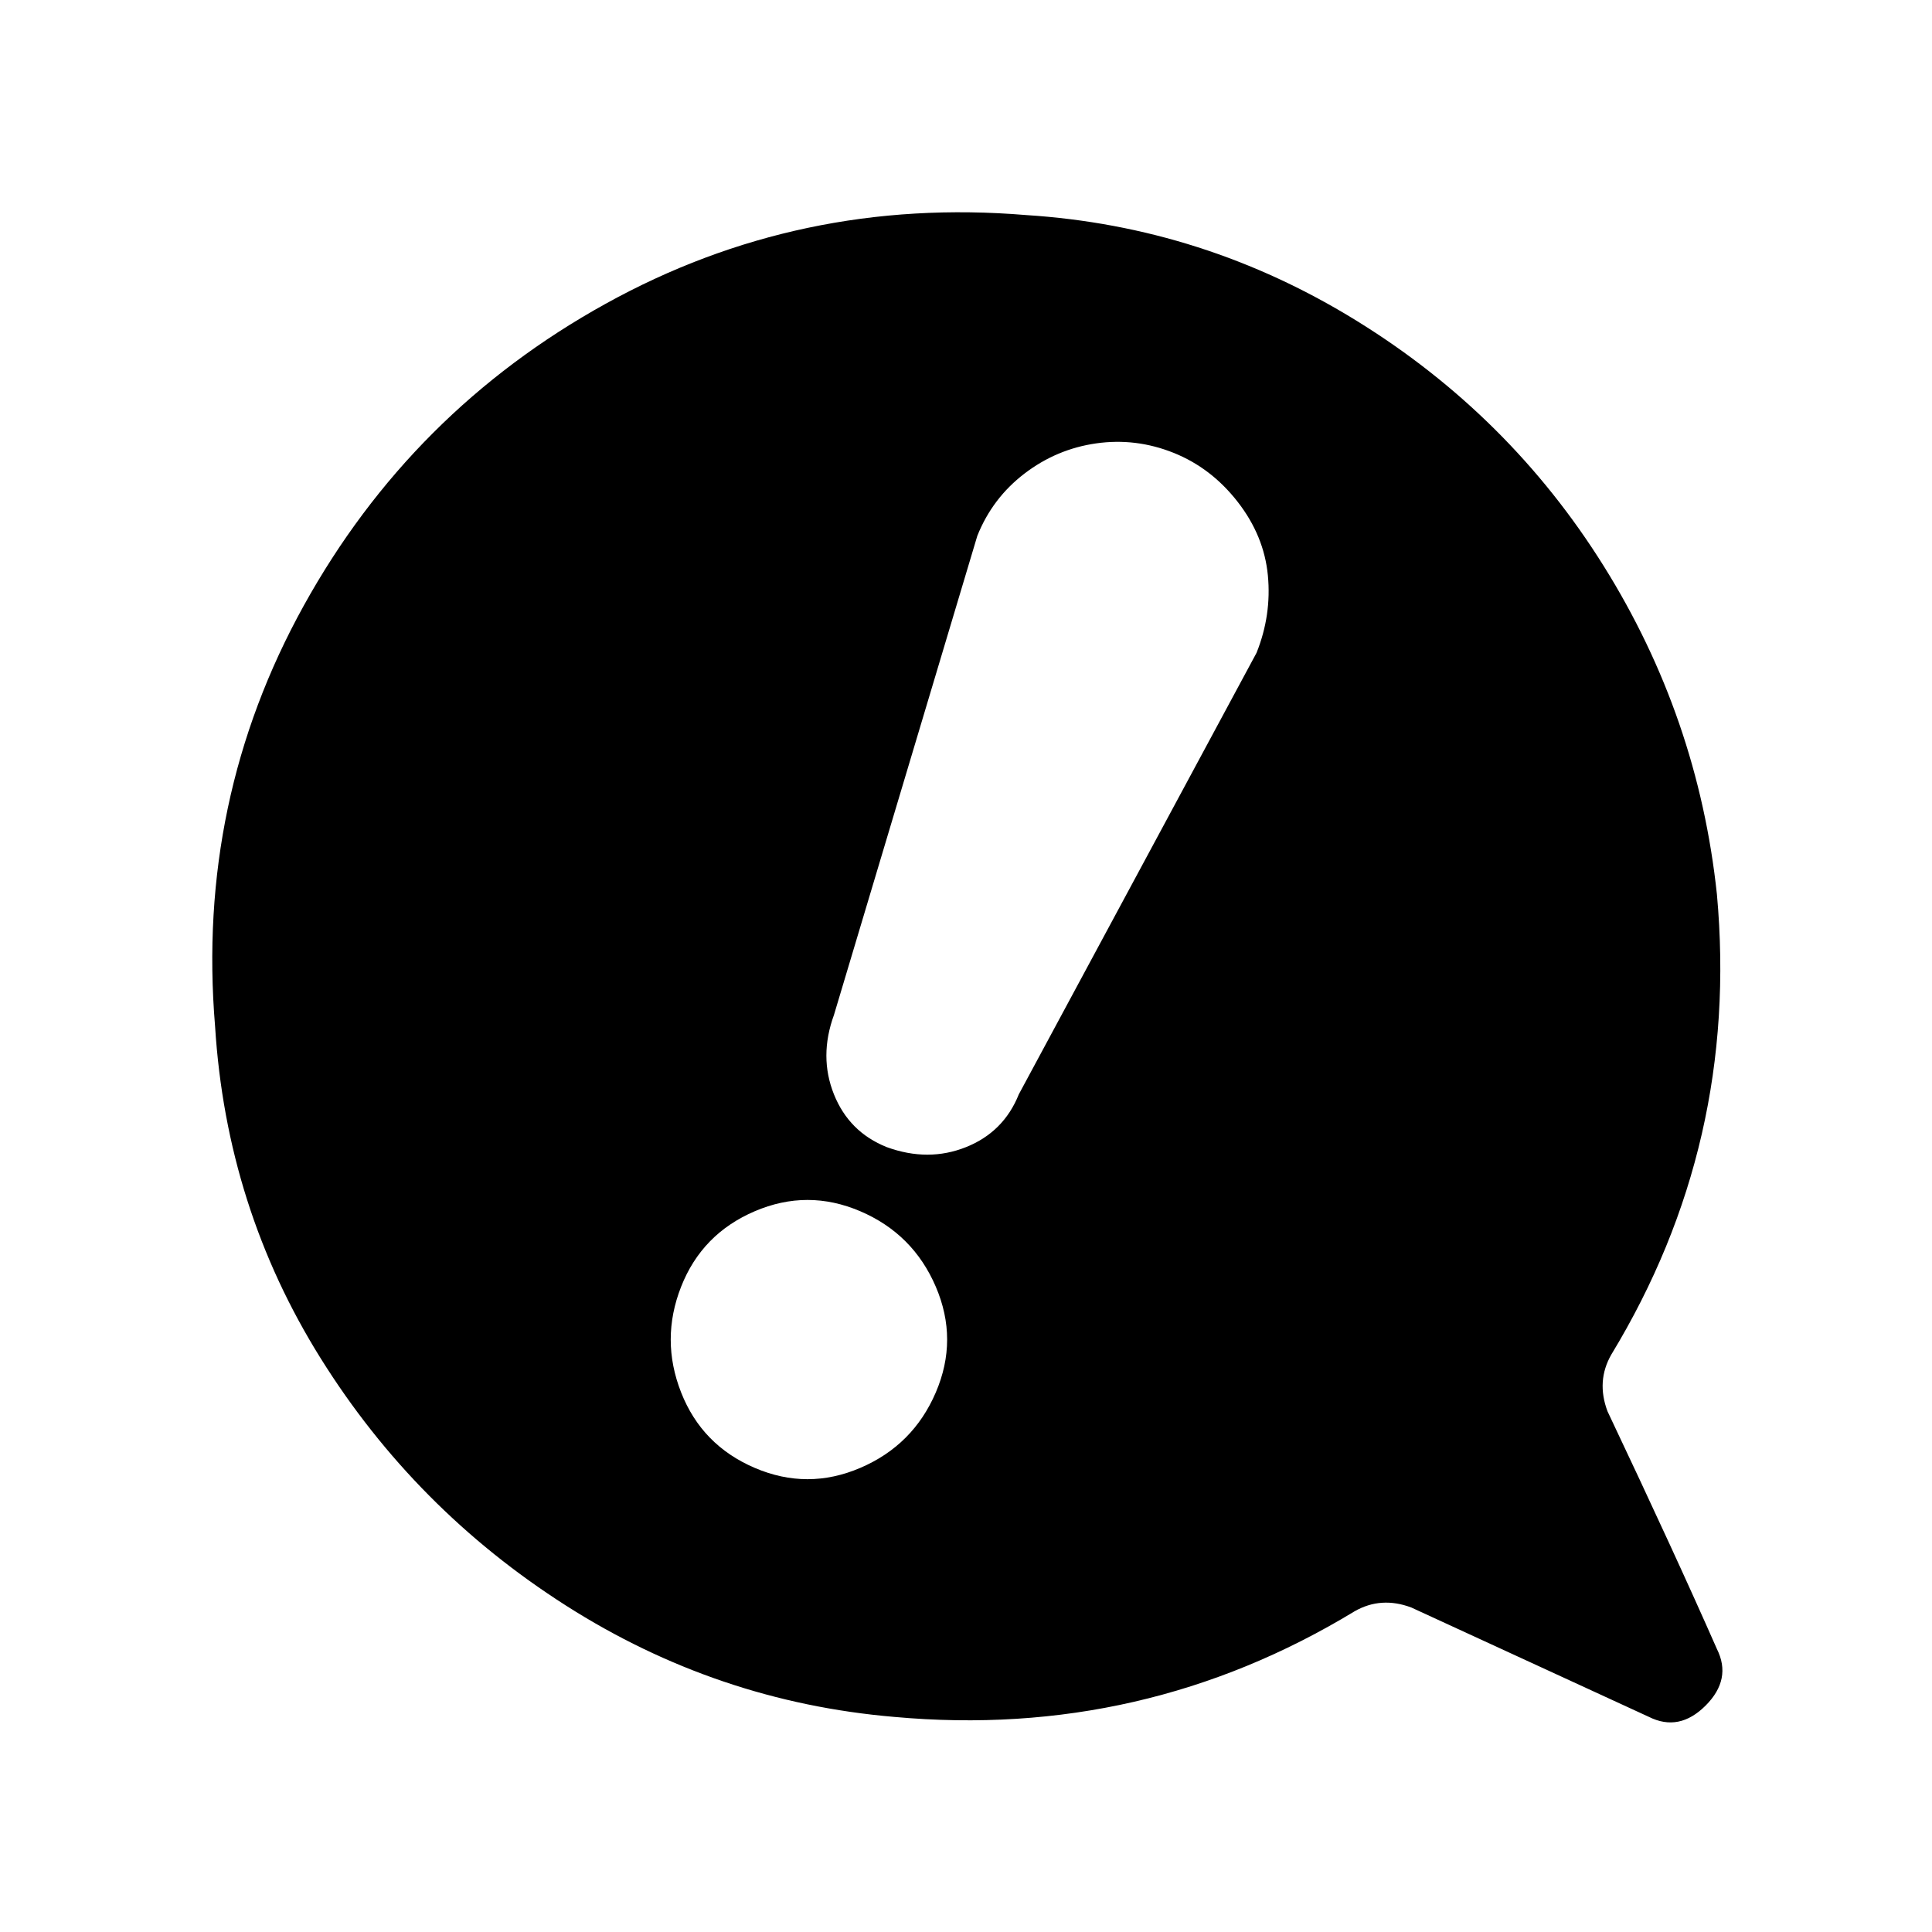
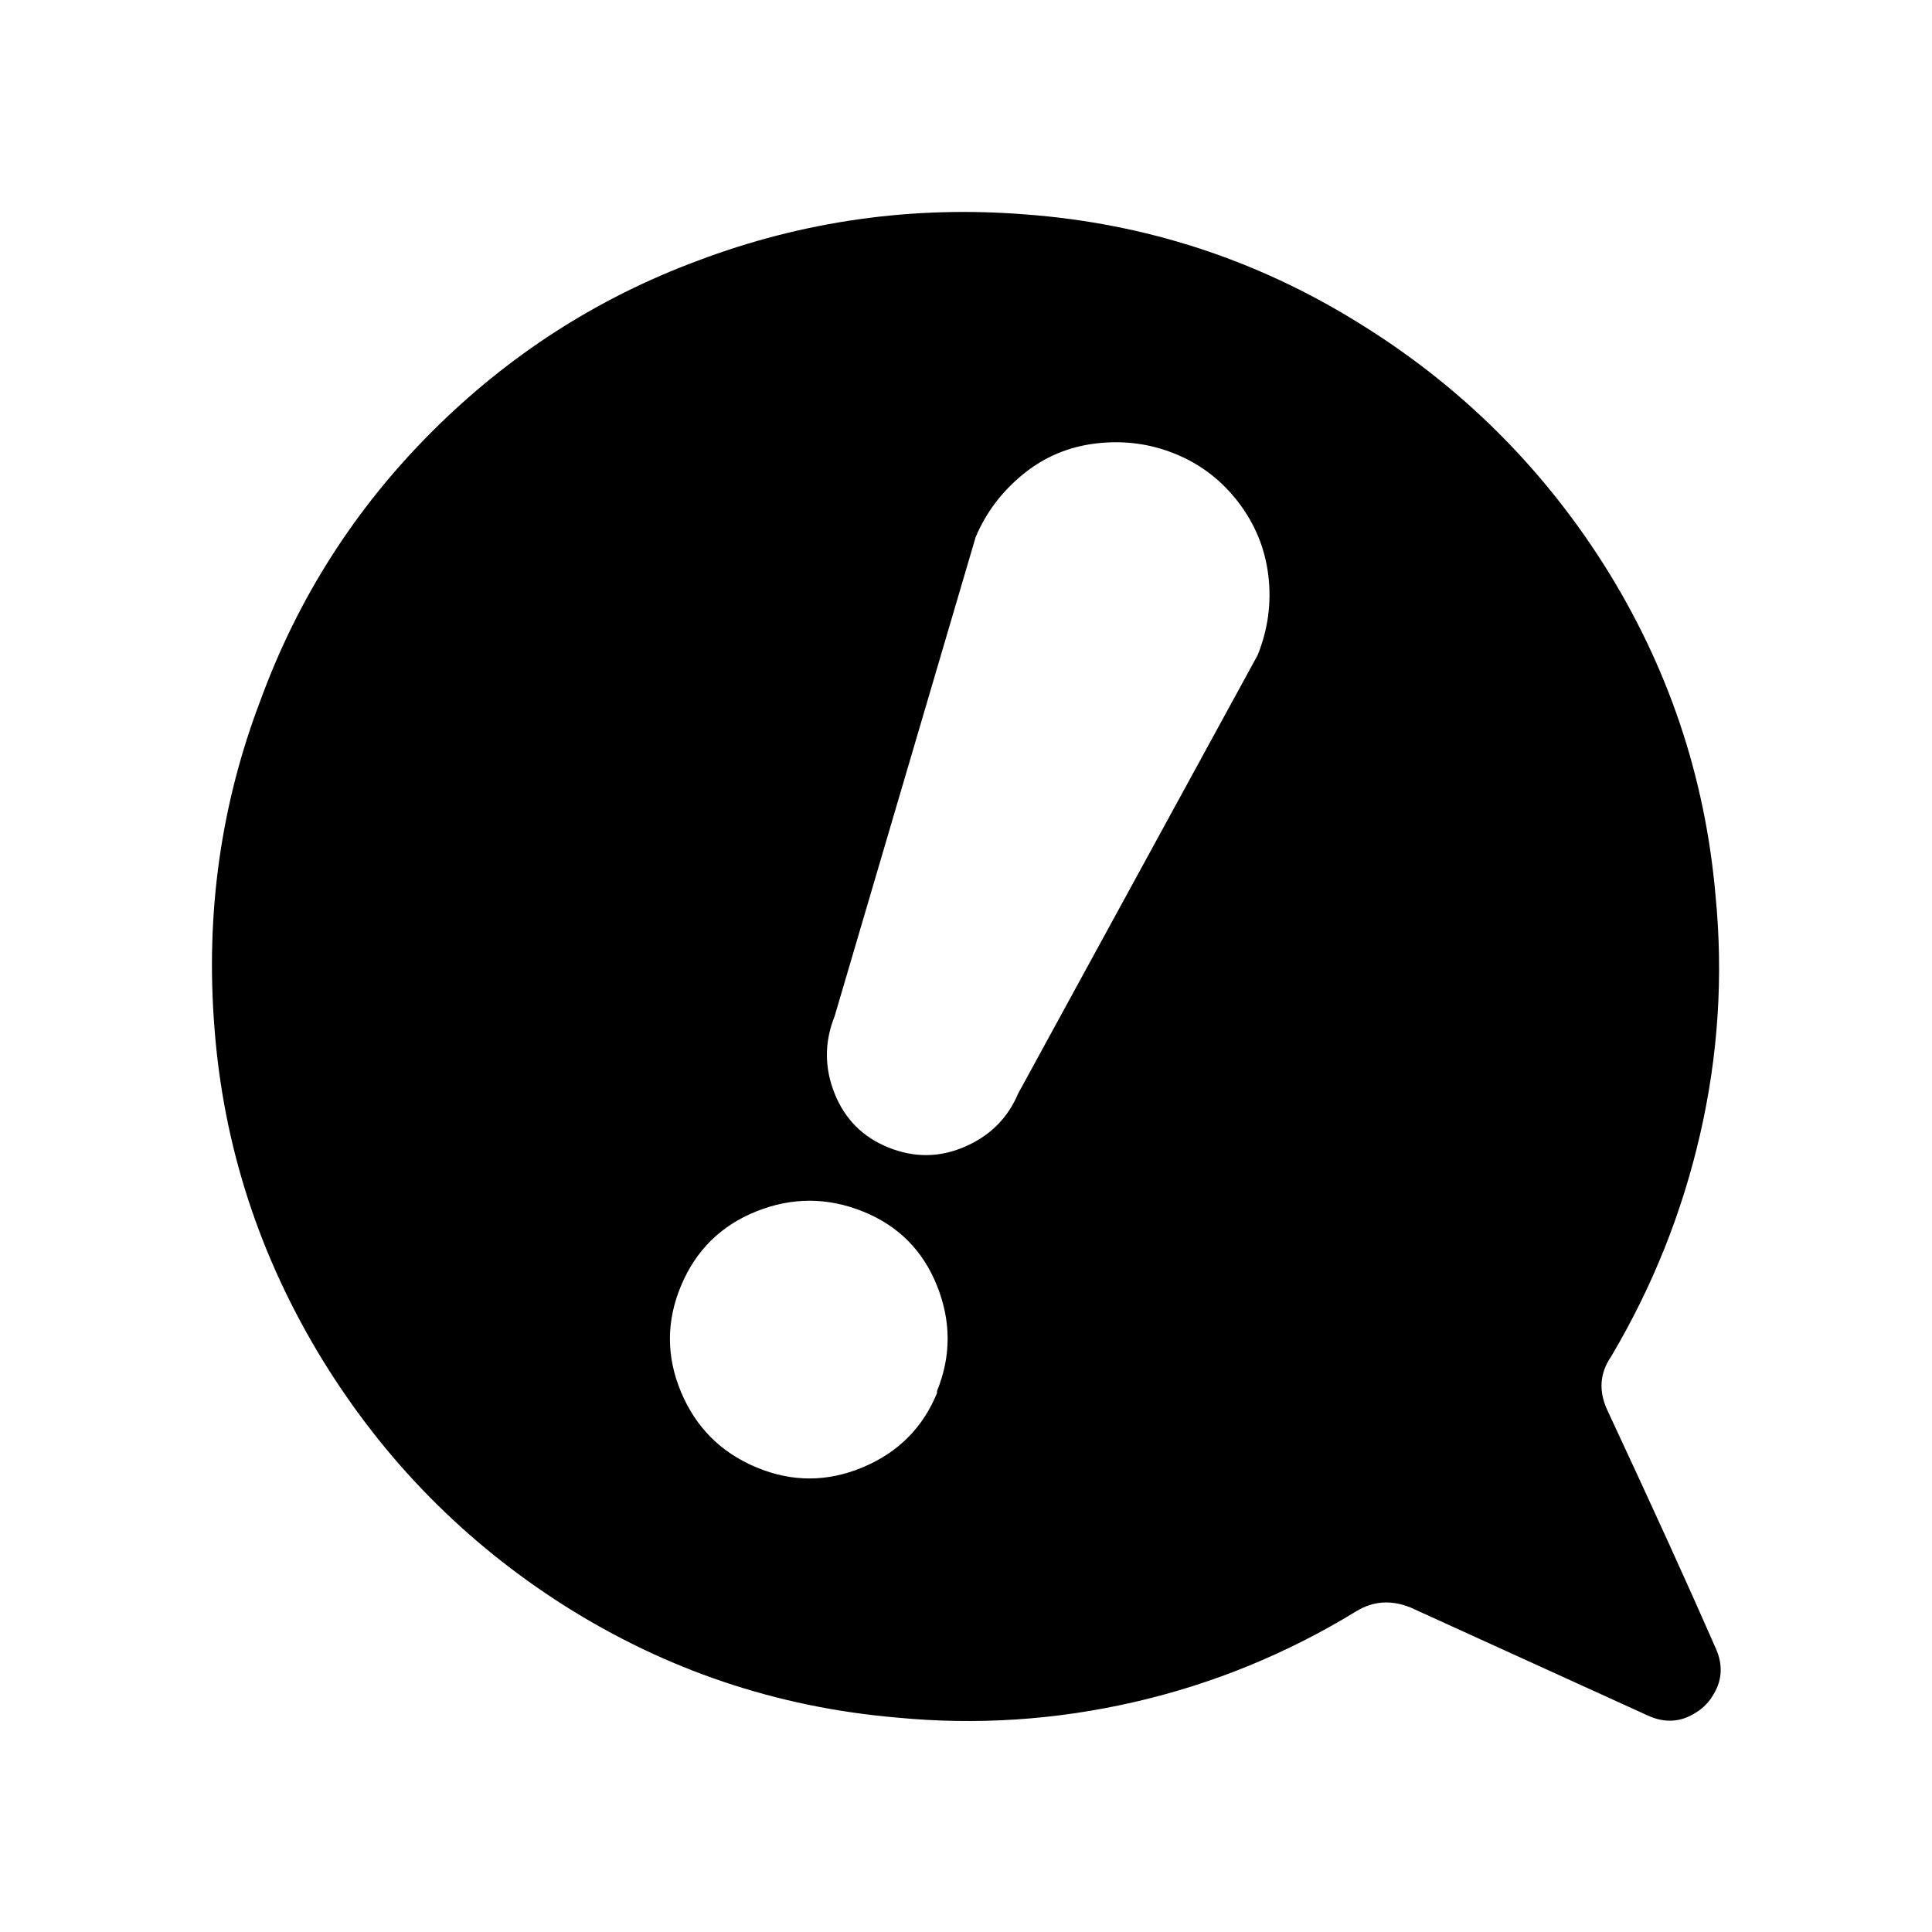
- <svg xmlns="http://www.w3.org/2000/svg" viewBox="0 0 512 512">
-   <path d="M455 437q-11-25-29-63-3-8 1-15 34-56 28-122-5-47-30-87t-65.5-65T272 57q-60-5-111.5 23.5t-80 80T57 272q3 48 28 88t65 65.5 87 29.5q66 6 122-28 7-4 15-1l63 29q8 4 15-3t3-15zm-207-68q-6 14-20 20t-28 0-19.5-20 0-28 19.5-20 28 0 20 20 0 28zm-13-65q-10-4-14-14t0-21l38-127q4-10 12.5-16.5t19-8T311 120t17 13 8 19.5-3 20.5l-63 117q-4 10-14 14t-21 0z" />
+ <svg xmlns="http://www.w3.org/2000/svg" viewBox="0 0 1000 1000">
+   <path d="M888 853q-21-48-56-123-7-15 2-28 32-54 46-115t8-123q-8-93-58-172-49-77-127-125-79-49-172-56-88-7-170 24-78 29-137.5 88.5T135 362q-31 81-24 170 7 92 56 172 48 78 125 127 79 50 172 58 62 6 123-8t115-47q13-8 28-2l123 56q11 5 21 .5t14.5-14.5-.5-21zM485 721q-11 27-38.5 38.5t-55 0-39-39 0-55 39-38.5 55 0 38.5 38.5 0 54.5v1zm-25-127q-20-8-28-28t0-40l73-248q8-19 24.5-32.5t38-16 41 5.5 32.5 25 15.5 38-5.5 41L527 566q-8 19-27.5 27.5t-39.5.5z" />
</svg>
